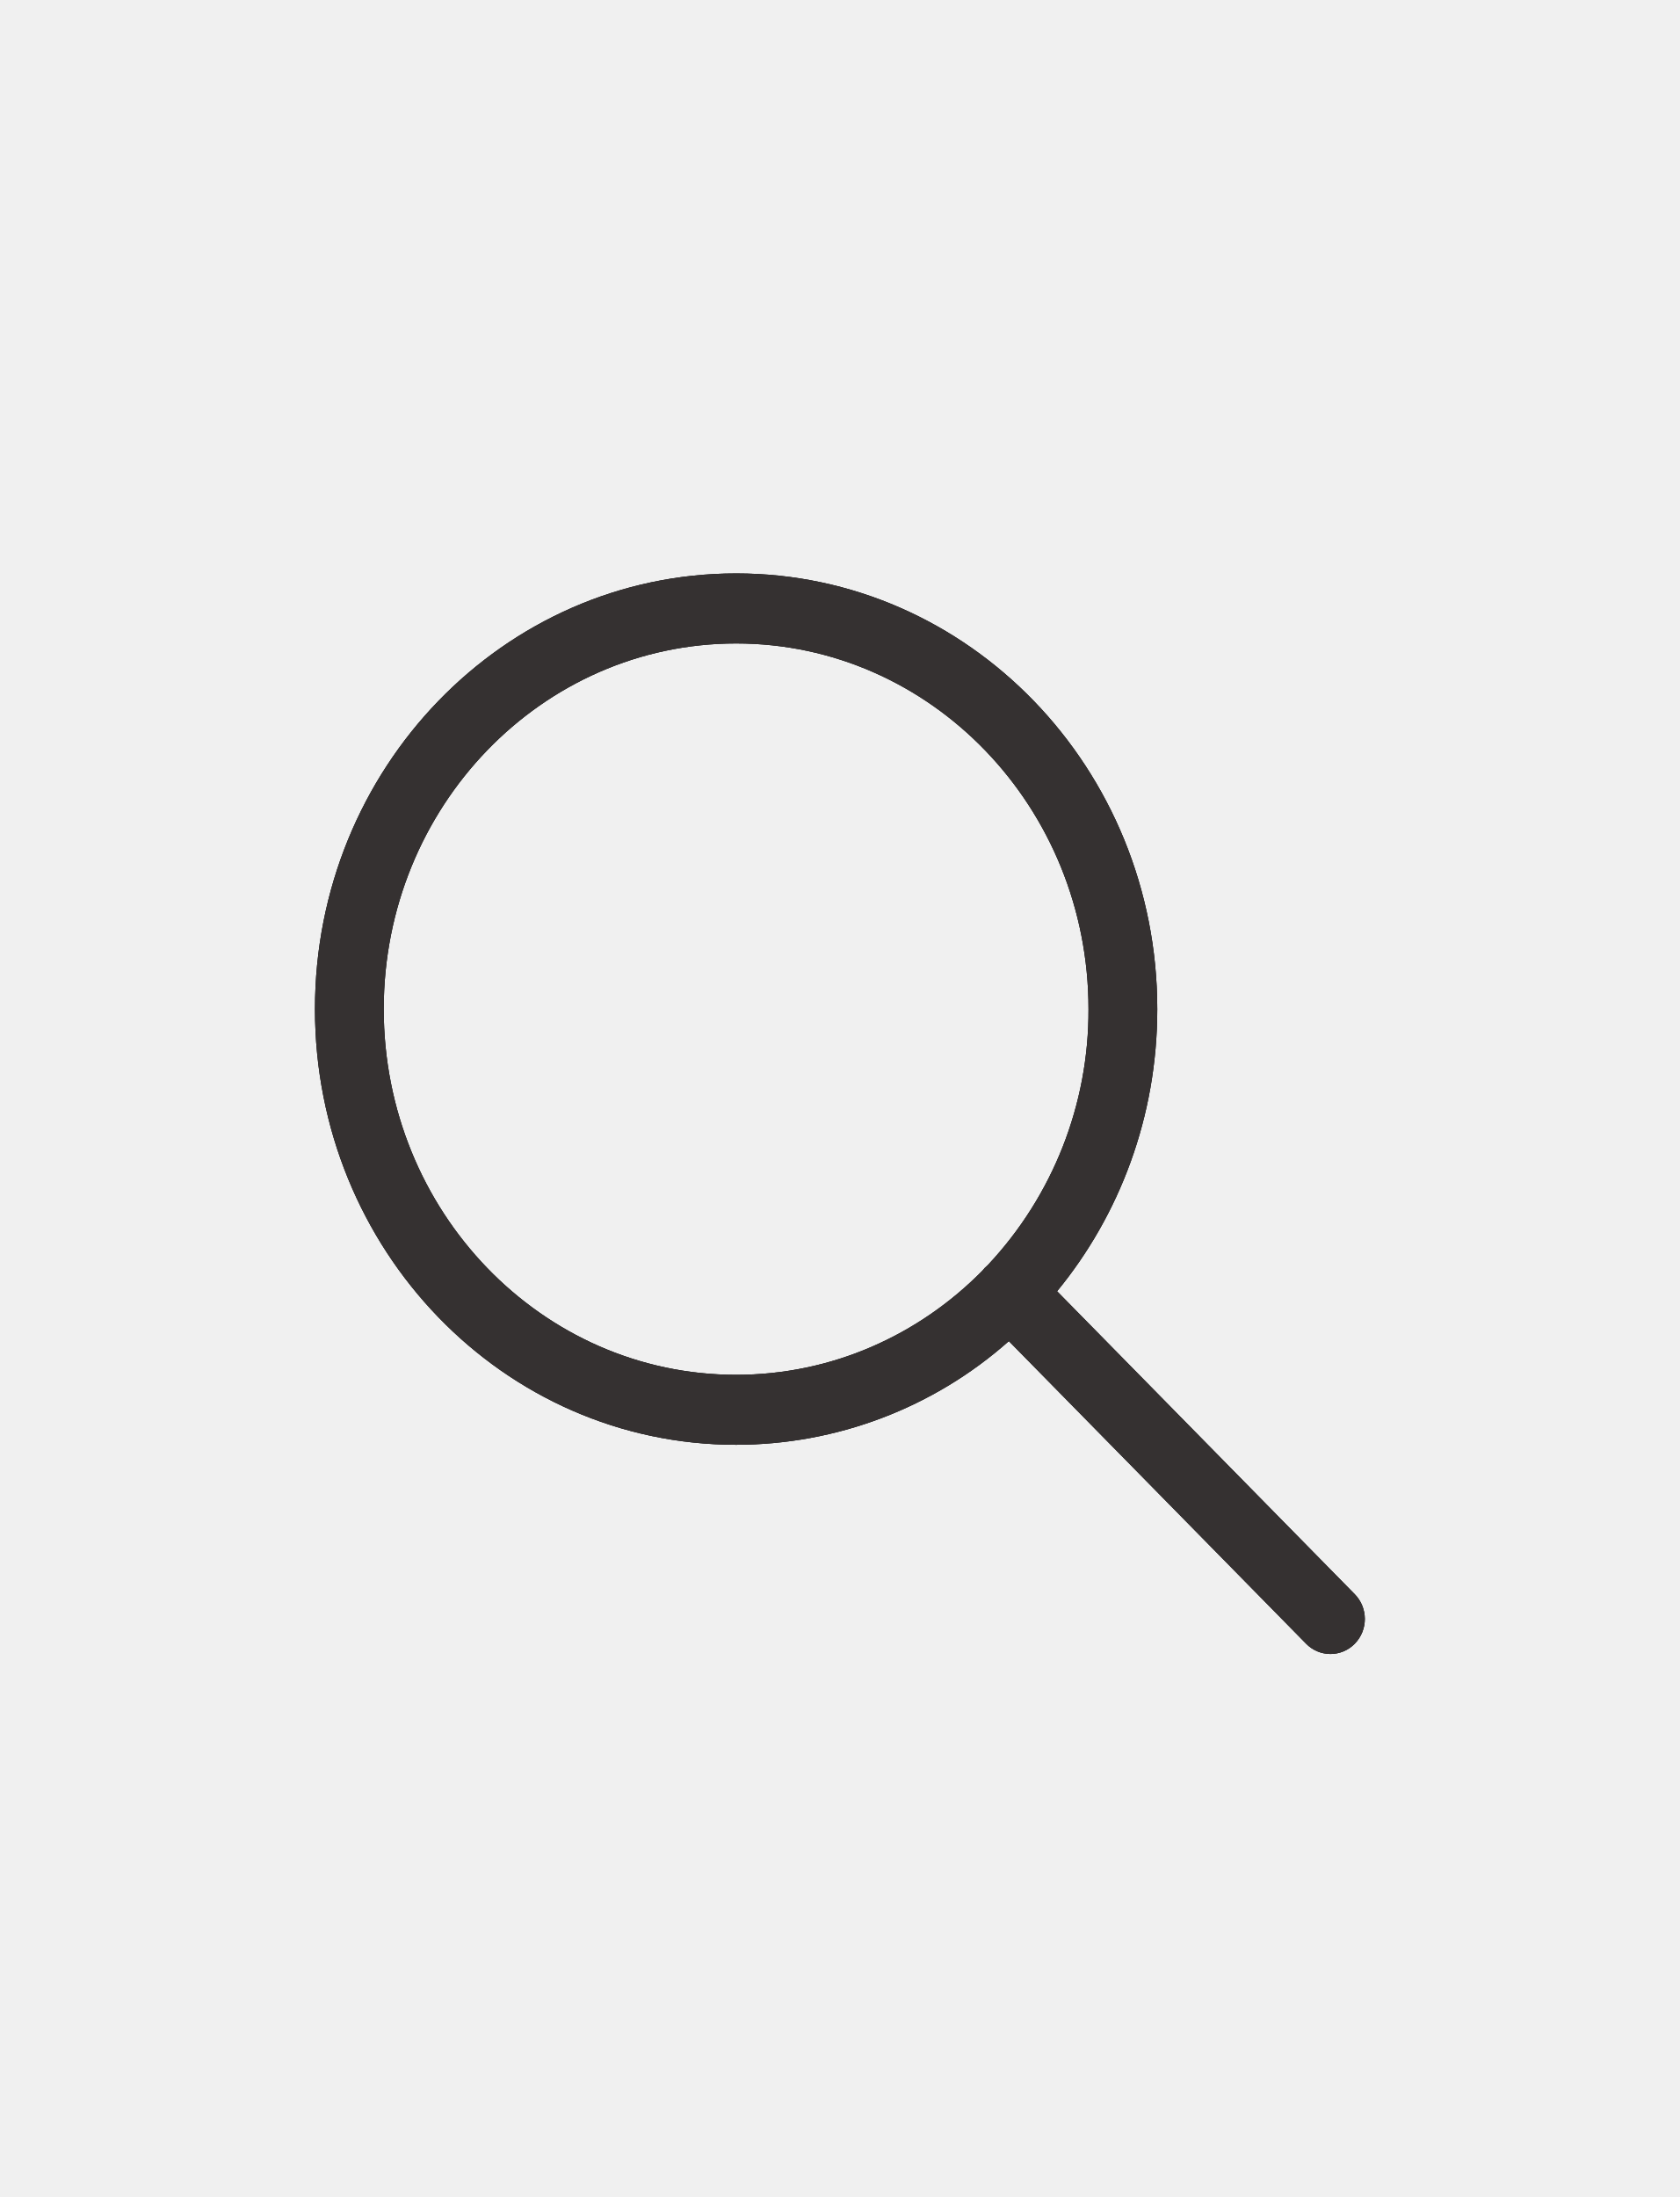
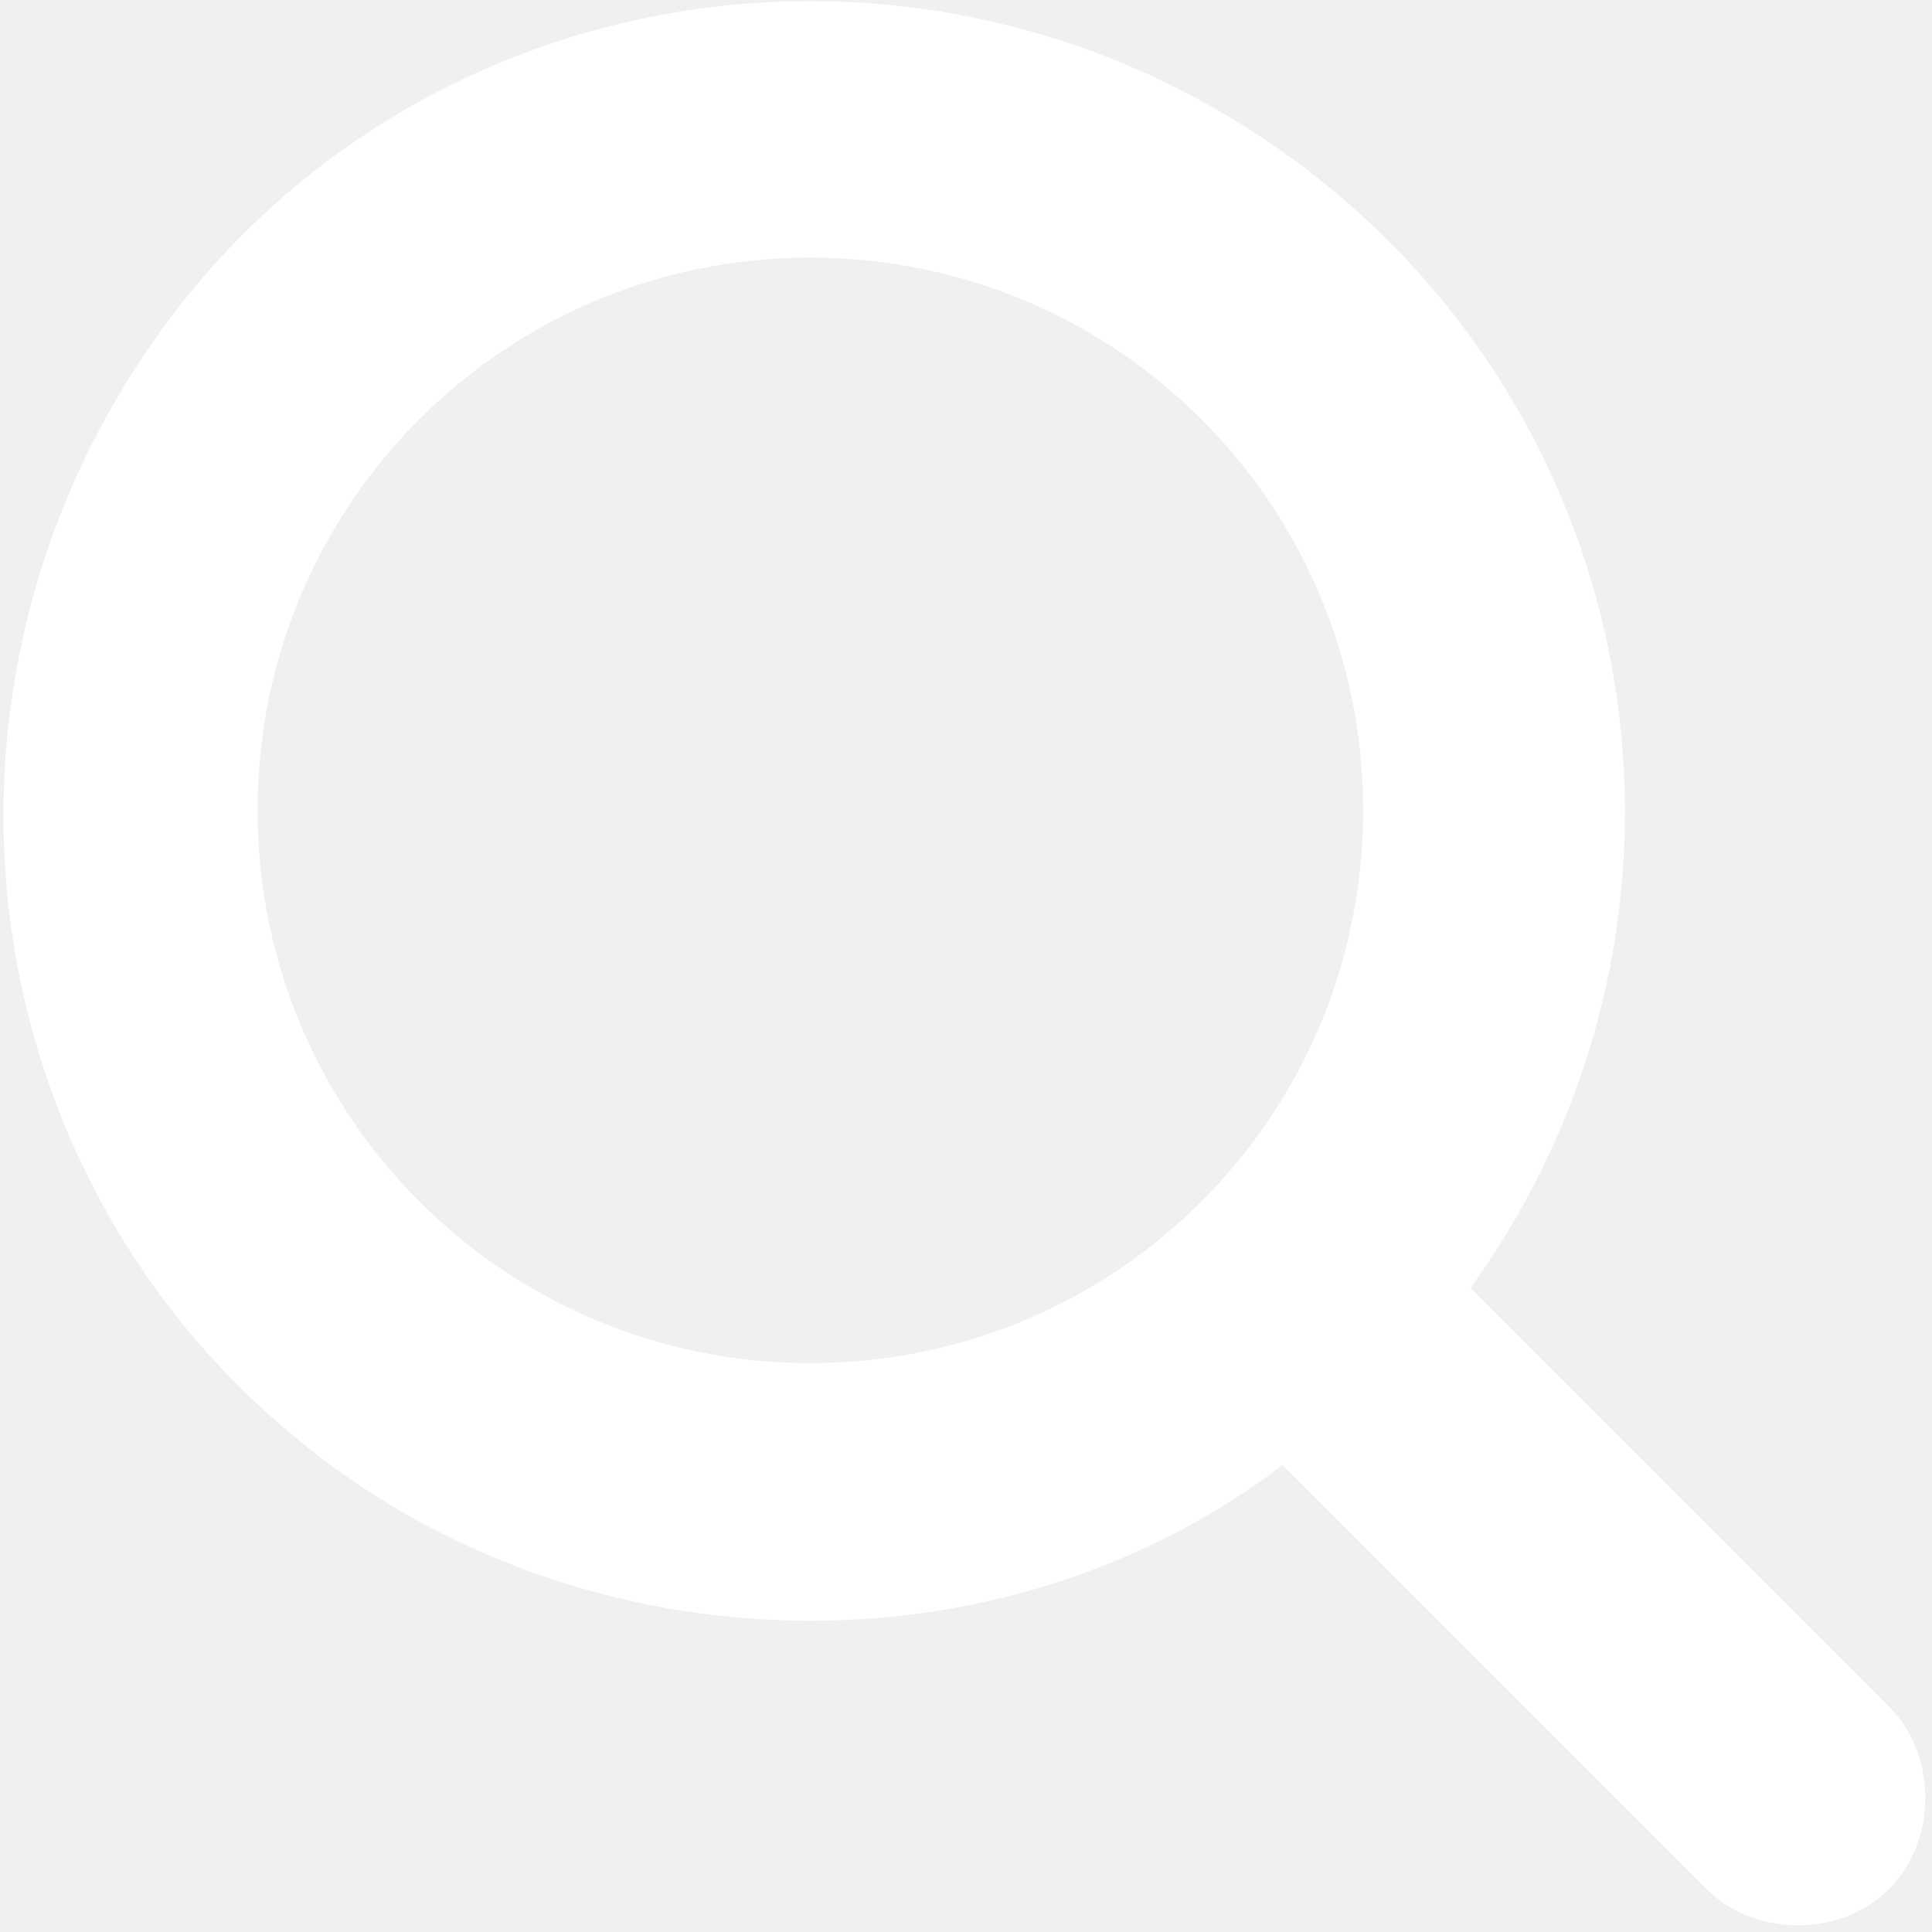
- <svg xmlns="http://www.w3.org/2000/svg" xmlns:xlink="http://www.w3.org/1999/xlink" width="26" height="34" viewBox="0 0 34 34">
-   <defs>
-     <path id="a" d="M21.396 20.901l6.025 6.131a.717.717 0 0 1 0 1.002.687.687 0 0 1-.984 0L20.42 21.91a8.325 8.325 0 0 1-5.52 2.098c-4.711 0-8.525-3.95-8.525-8.817s3.814-8.817 8.525-8.817c4.71 0 8.524 3.95 8.524 8.817 0 2.177-.763 4.17-2.028 5.71zm-1.402-.53a7.52 7.52 0 0 0 2.038-5.18c0-4.089-3.196-7.4-7.132-7.4-3.937 0-7.133 3.311-7.133 7.4 0 4.09 3.196 7.401 7.133 7.401 1.938 0 3.697-.803 4.983-2.106a.712.712 0 0 1 .111-.115z" />
-   </defs>
-   <g fill="none" fill-rule="evenodd">
-     <path d="M0 0h34v34H0z" />
-     <path fill="transparent" d="M34 34H0V0h34z" />
-     <mask id="b" fill="#fff">
-       <use xlink:href="#a" />
-     </mask>
-     <use fill="#000" fill-rule="nonzero" xlink:href="#a" />
-     <g fill="#353132" mask="url(#b)">
-       <path d="M0 0h34v34H0z" />
-     </g>
-     <g fill="#353132" fill-opacity=".25" mask="url(#b)">
-       <path d="M0 0h34v34H0z" />
-     </g>
+ <svg xmlns="http://www.w3.org/2000/svg" xmlns:xlink="http://www.w3.org/1999/xlink" version="1.1" id="Layer_1" x="0px" y="0px" viewBox="0 0 36 36" style="enable-background:new 0 0 36 36;" xml:space="preserve">
+   <style type="text/css">
+ 	.st0{clip-path:url(#SVGID_2_);fill:#FFFFFF;}
+ </style>
+   <g>
+     <defs>
+       <path id="SVGID_1_" d="M15.1,30.2c3.2,0,6.3-1,8.8-2.9l7.9,7.9c0.9,0.9,2.5,0.9,3.4,0c0.9-0.9,0.9-2.5,0-3.4l0,0L27.4,24    c4.9-6.8,3.4-16.2-3.4-21.1C17.2-2,7.7-0.5,2.9,6.3s-3.4,16.2,3.4,21.1C8.8,29.2,11.9,30.2,15.1,30.2 M15.1,4.8    c5.7,0,10.3,4.6,10.3,10.3s-4.6,10.3-10.3,10.3c-5.7,0-10.3-4.6-10.3-10.3C4.8,9.4,9.4,4.8,15.1,4.8" />
+     </defs>
+     <clipPath id="SVGID_2_">
+       <use xlink:href="#SVGID_1_" style="overflow:visible;" />
+     </clipPath>
+     <rect x="-10" y="-10" class="st0" width="56" height="56" />
  </g>
</svg>
